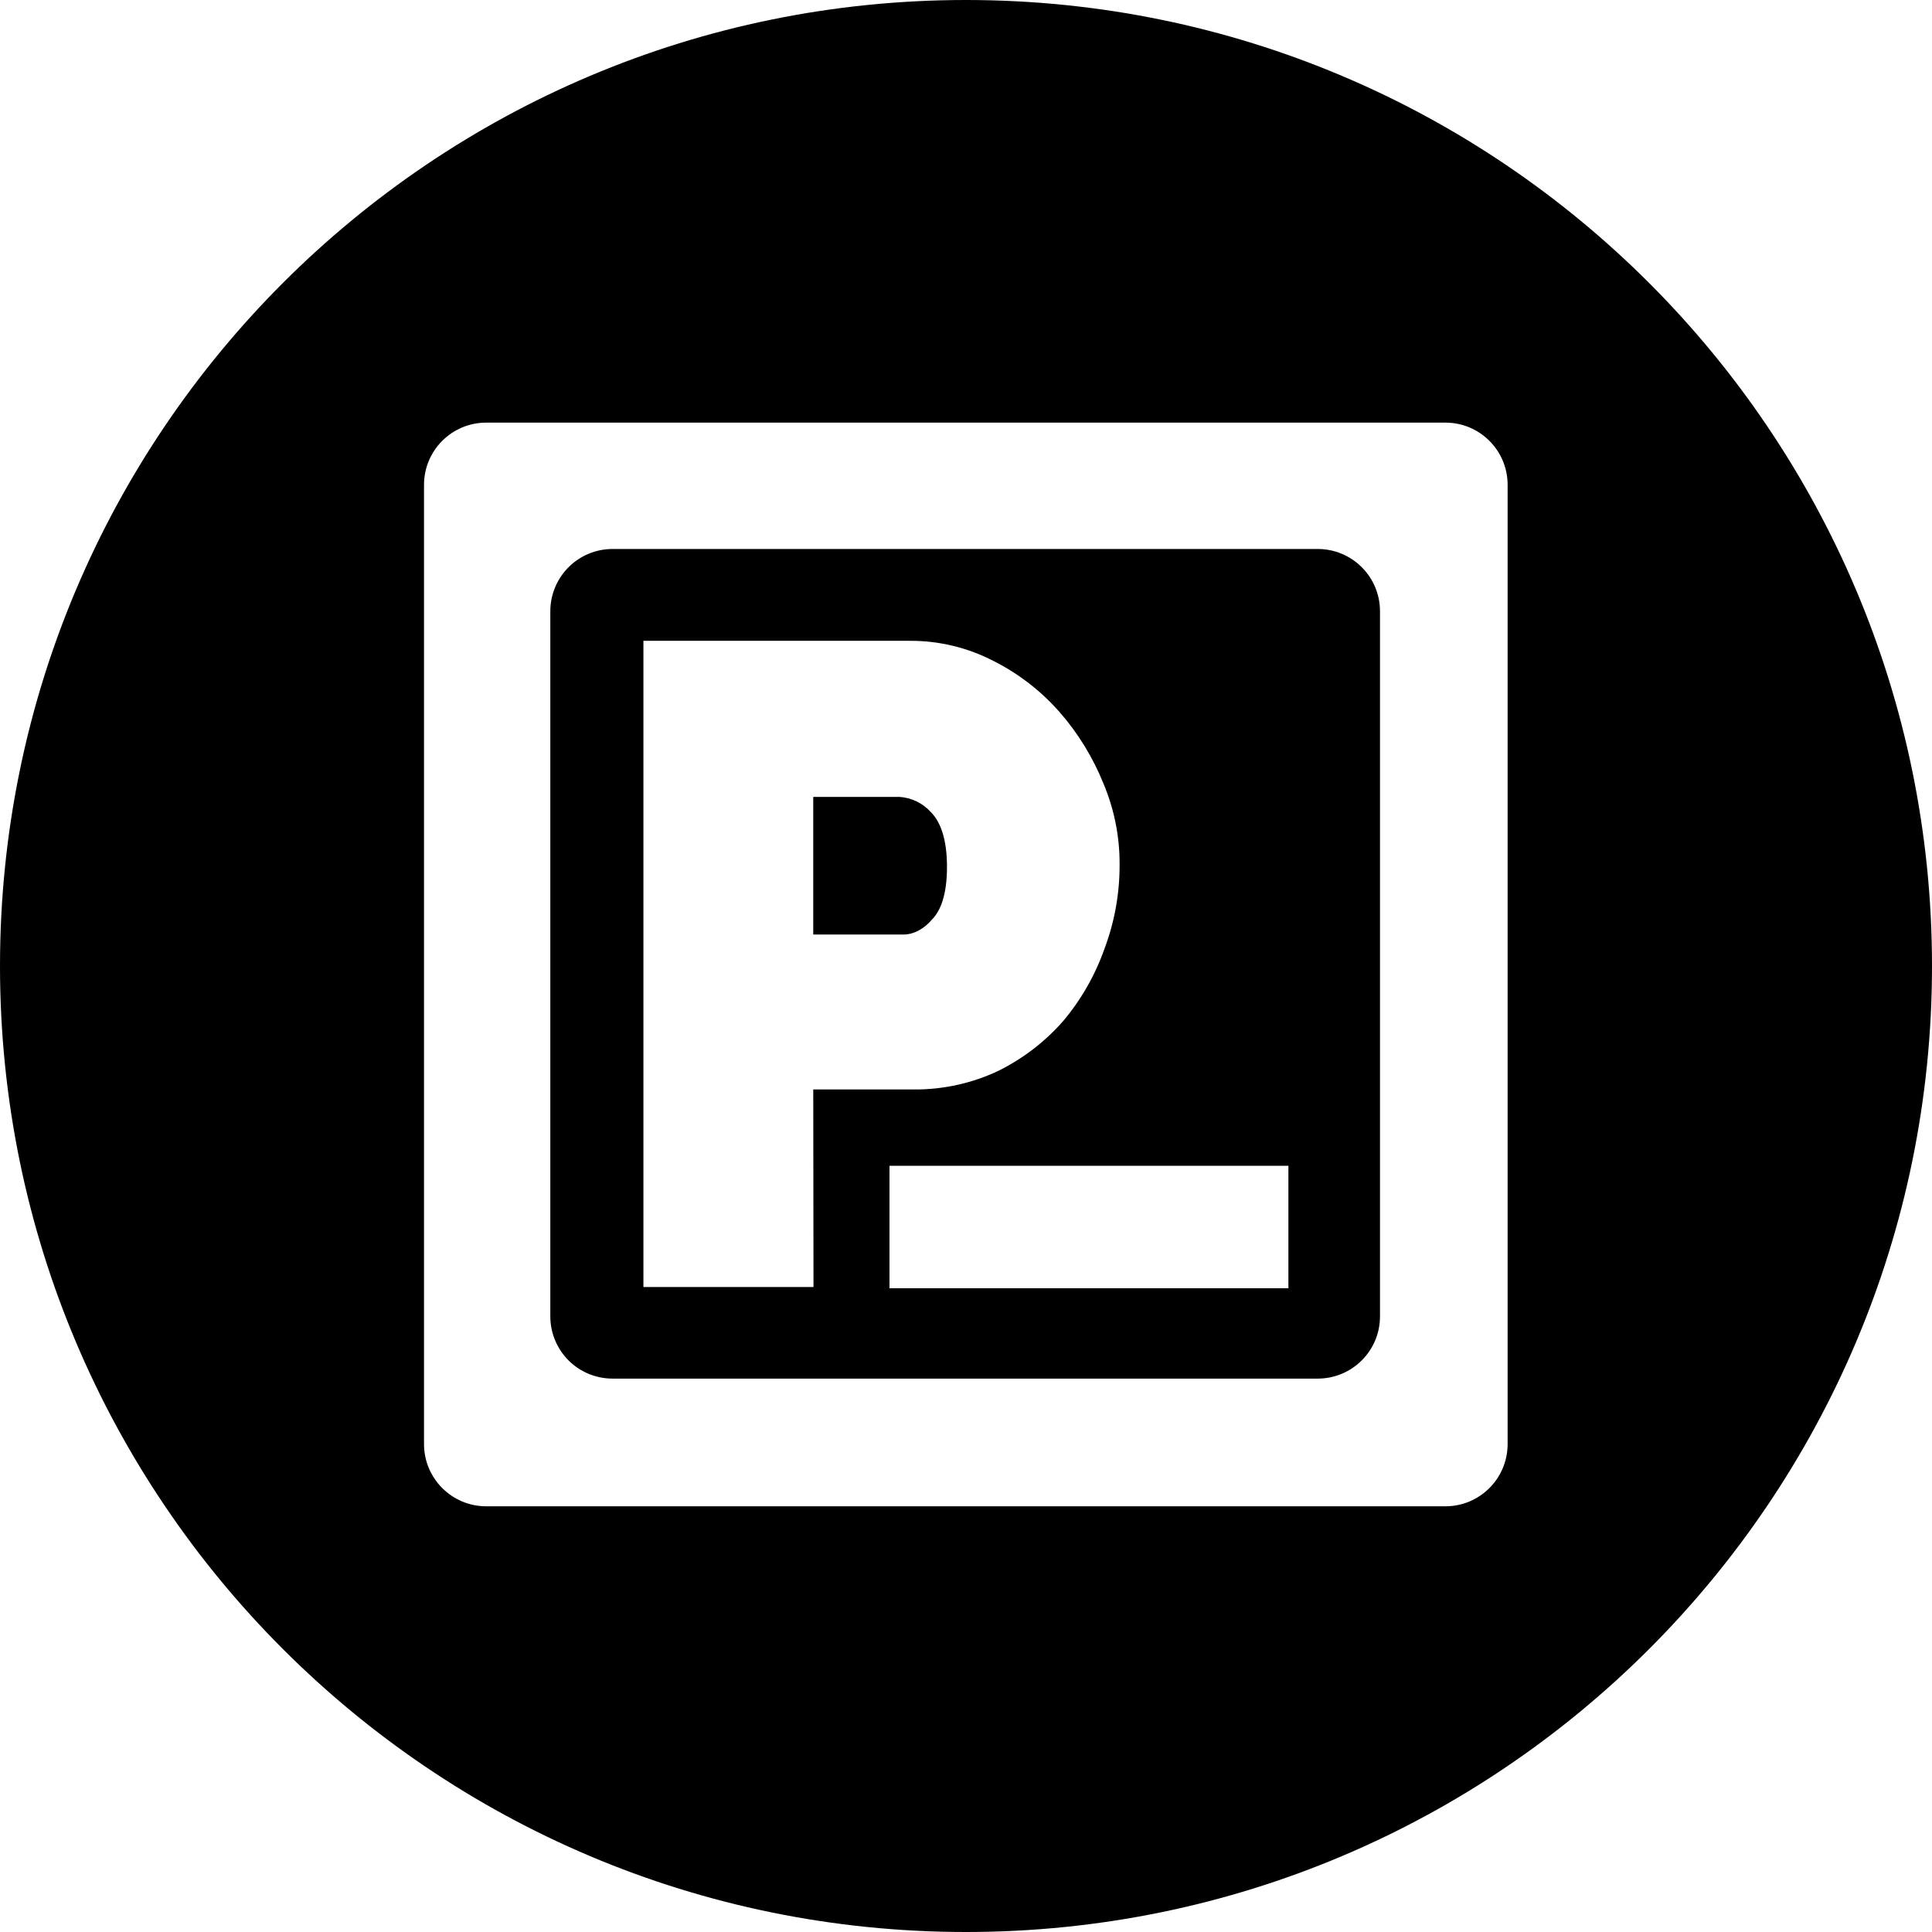
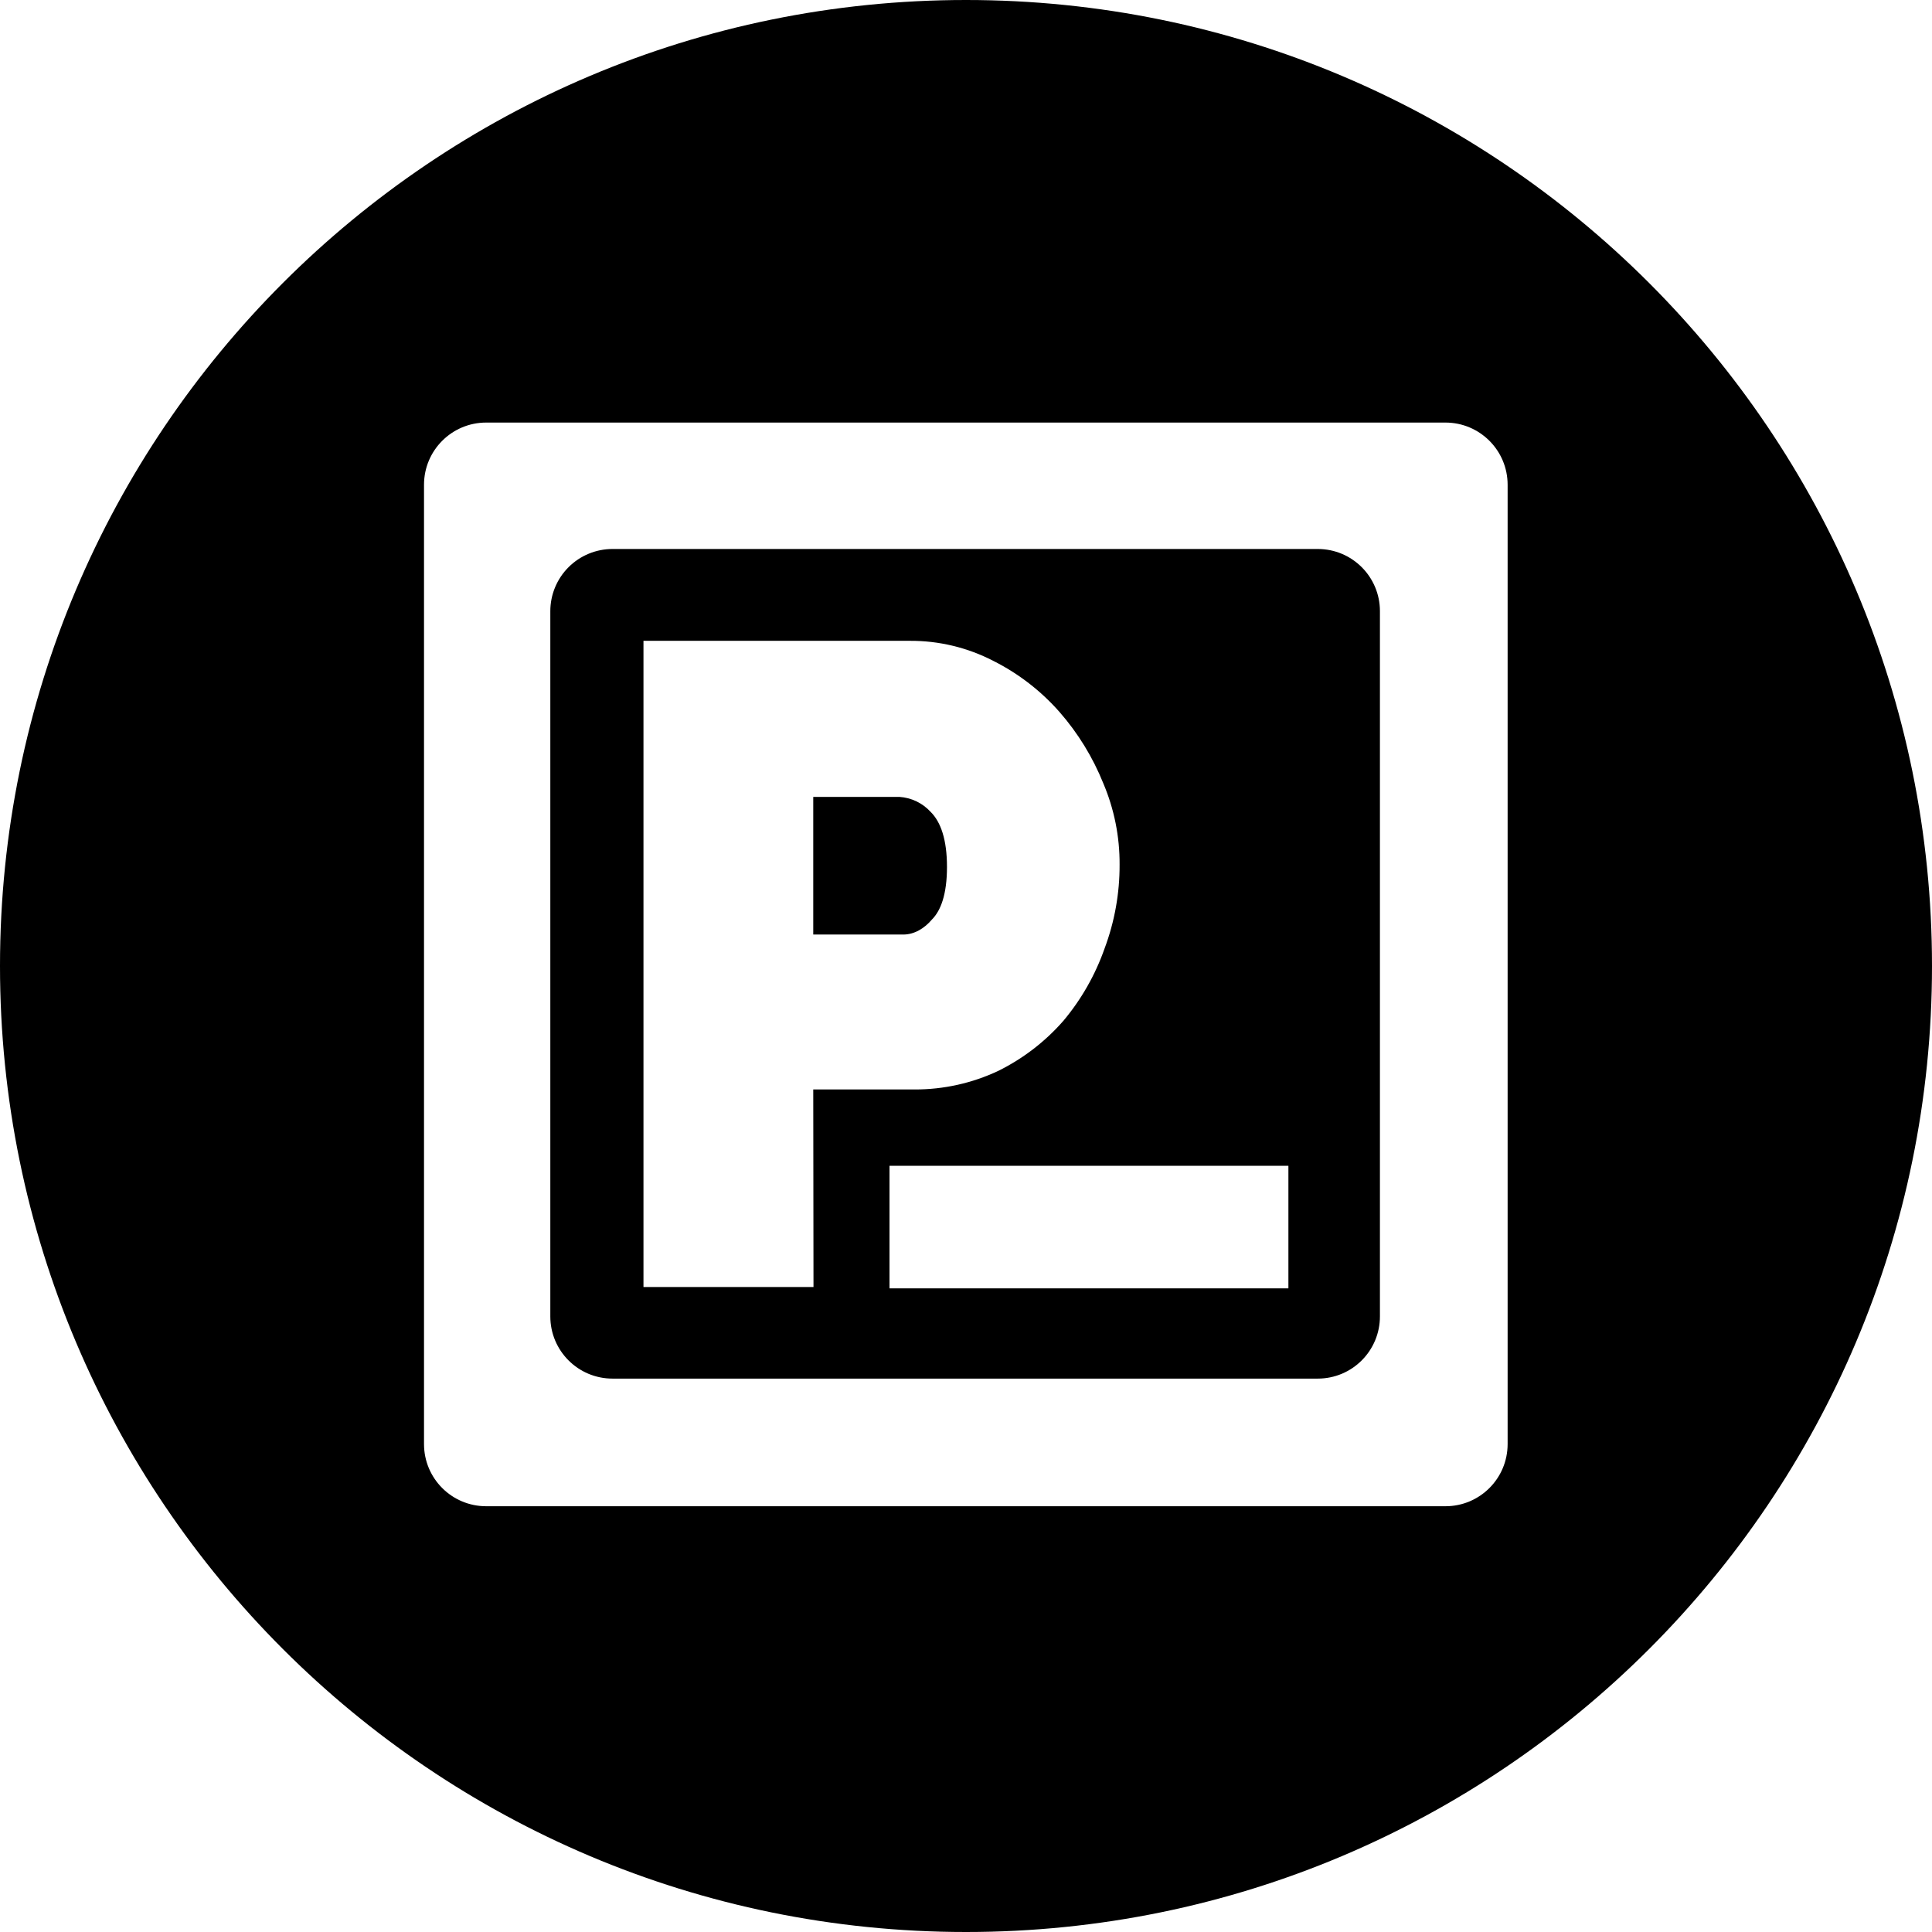
- <svg xmlns="http://www.w3.org/2000/svg" width="32px" height="32px" viewBox="0 0 32 32" version="1.1">
-   <g id="black/pre" stroke="none" stroke-width="1" fill="none" fill-rule="evenodd">
-     <path d="M16,32 C7.163,32 0,24.837 0,16 C0,7.163 7.163,0 16,0 C24.837,0 32,7.163 32,16 C32,24.837 24.837,32 16,32 Z M13.47,18.045 L15.148,18.045 C15.627,18.047 16.101,17.942 16.535,17.737 C16.945,17.534 17.311,17.253 17.612,16.909 C17.911,16.553 18.142,16.146 18.296,15.708 C18.462,15.264 18.546,14.794 18.544,14.32 C18.547,13.858 18.455,13.4 18.275,12.974 C18.101,12.543 17.856,12.144 17.55,11.794 C17.242,11.444 16.869,11.155 16.452,10.946 C16.024,10.725 15.549,10.611 15.068,10.614 L10.657,10.614 L10.657,21.317 L13.474,21.317 L13.47,18.045 Z M13.47,13.199 L14.897,13.199 C15.096,13.212 15.281,13.301 15.415,13.448 C15.581,13.613 15.685,13.904 15.685,14.359 C15.685,14.814 15.582,15.084 15.436,15.231 C15.312,15.376 15.146,15.479 14.96,15.479 L13.47,15.479 L13.47,13.199 Z M7.023,8.031 L7.023,23.918 C7.023,24.487 7.484,24.949 8.053,24.949 L23.941,24.949 C24.51,24.949 24.971,24.487 24.971,23.918 L24.971,8.031 C24.971,7.461 24.51,7 23.941,7 L8.053,7 C7.484,7 7.023,7.461 7.023,8.031 Z M21.826,22.834 L10.146,22.834 C9.873,22.834 9.61,22.726 9.417,22.533 C9.224,22.339 9.115,22.077 9.115,21.804 L9.115,10.124 C9.115,9.85 9.224,9.588 9.417,9.395 C9.61,9.201 9.873,9.093 10.146,9.093 L21.826,9.093 C22.395,9.093 22.857,9.554 22.857,10.124 L22.857,21.804 C22.857,22.373 22.395,22.834 21.826,22.834 Z M14.733,19.309 L14.733,21.338 L21.34,21.338 L21.34,19.309 L14.733,19.309 Z" id="Combined-Shape" fill="#000000" fill-rule="nonzero" />
-   </g>
+ <svg xmlns="http://www.w3.org/2000/svg" width="32" height="32" viewBox="0 0 32 32">
+   <path d="M16 32C7.163 32 0 24.837 0 16S7.163 0 16 0s16 7.163 16 16-7.163 16-16 16zm-2.53-13.955h1.678a3.23 3.23 0 0 0 1.387-.308c.41-.203.776-.484 1.077-.828.299-.356.53-.763.684-1.201a3.92 3.92 0 0 0 .248-1.388 3.393 3.393 0 0 0-.27-1.346 4.143 4.143 0 0 0-.724-1.18 3.636 3.636 0 0 0-1.098-.848 2.974 2.974 0 0 0-1.384-.332h-4.41v10.703h2.816l-.004-3.272zm0-4.846h1.427a.77.77 0 0 1 .518.249c.166.165.27.456.27.911s-.103.725-.25.872c-.123.145-.289.248-.475.248h-1.49V13.2zM7.023 8.031v15.887c0 .57.461 1.03 1.03 1.03h15.888c.569 0 1.03-.46 1.03-1.03V8.03a1.03 1.03 0 0 0-1.03-1.031H8.053a1.03 1.03 0 0 0-1.03 1.03zm14.803 14.803h-11.68a1.03 1.03 0 0 1-1.031-1.03v-11.68a1.03 1.03 0 0 1 1.031-1.031h11.68c.57 0 1.03.461 1.03 1.03v11.68c0 .57-.46 1.031-1.03 1.031zm-7.093-3.525v2.03h6.607v-2.03h-6.607z" />
</svg>
